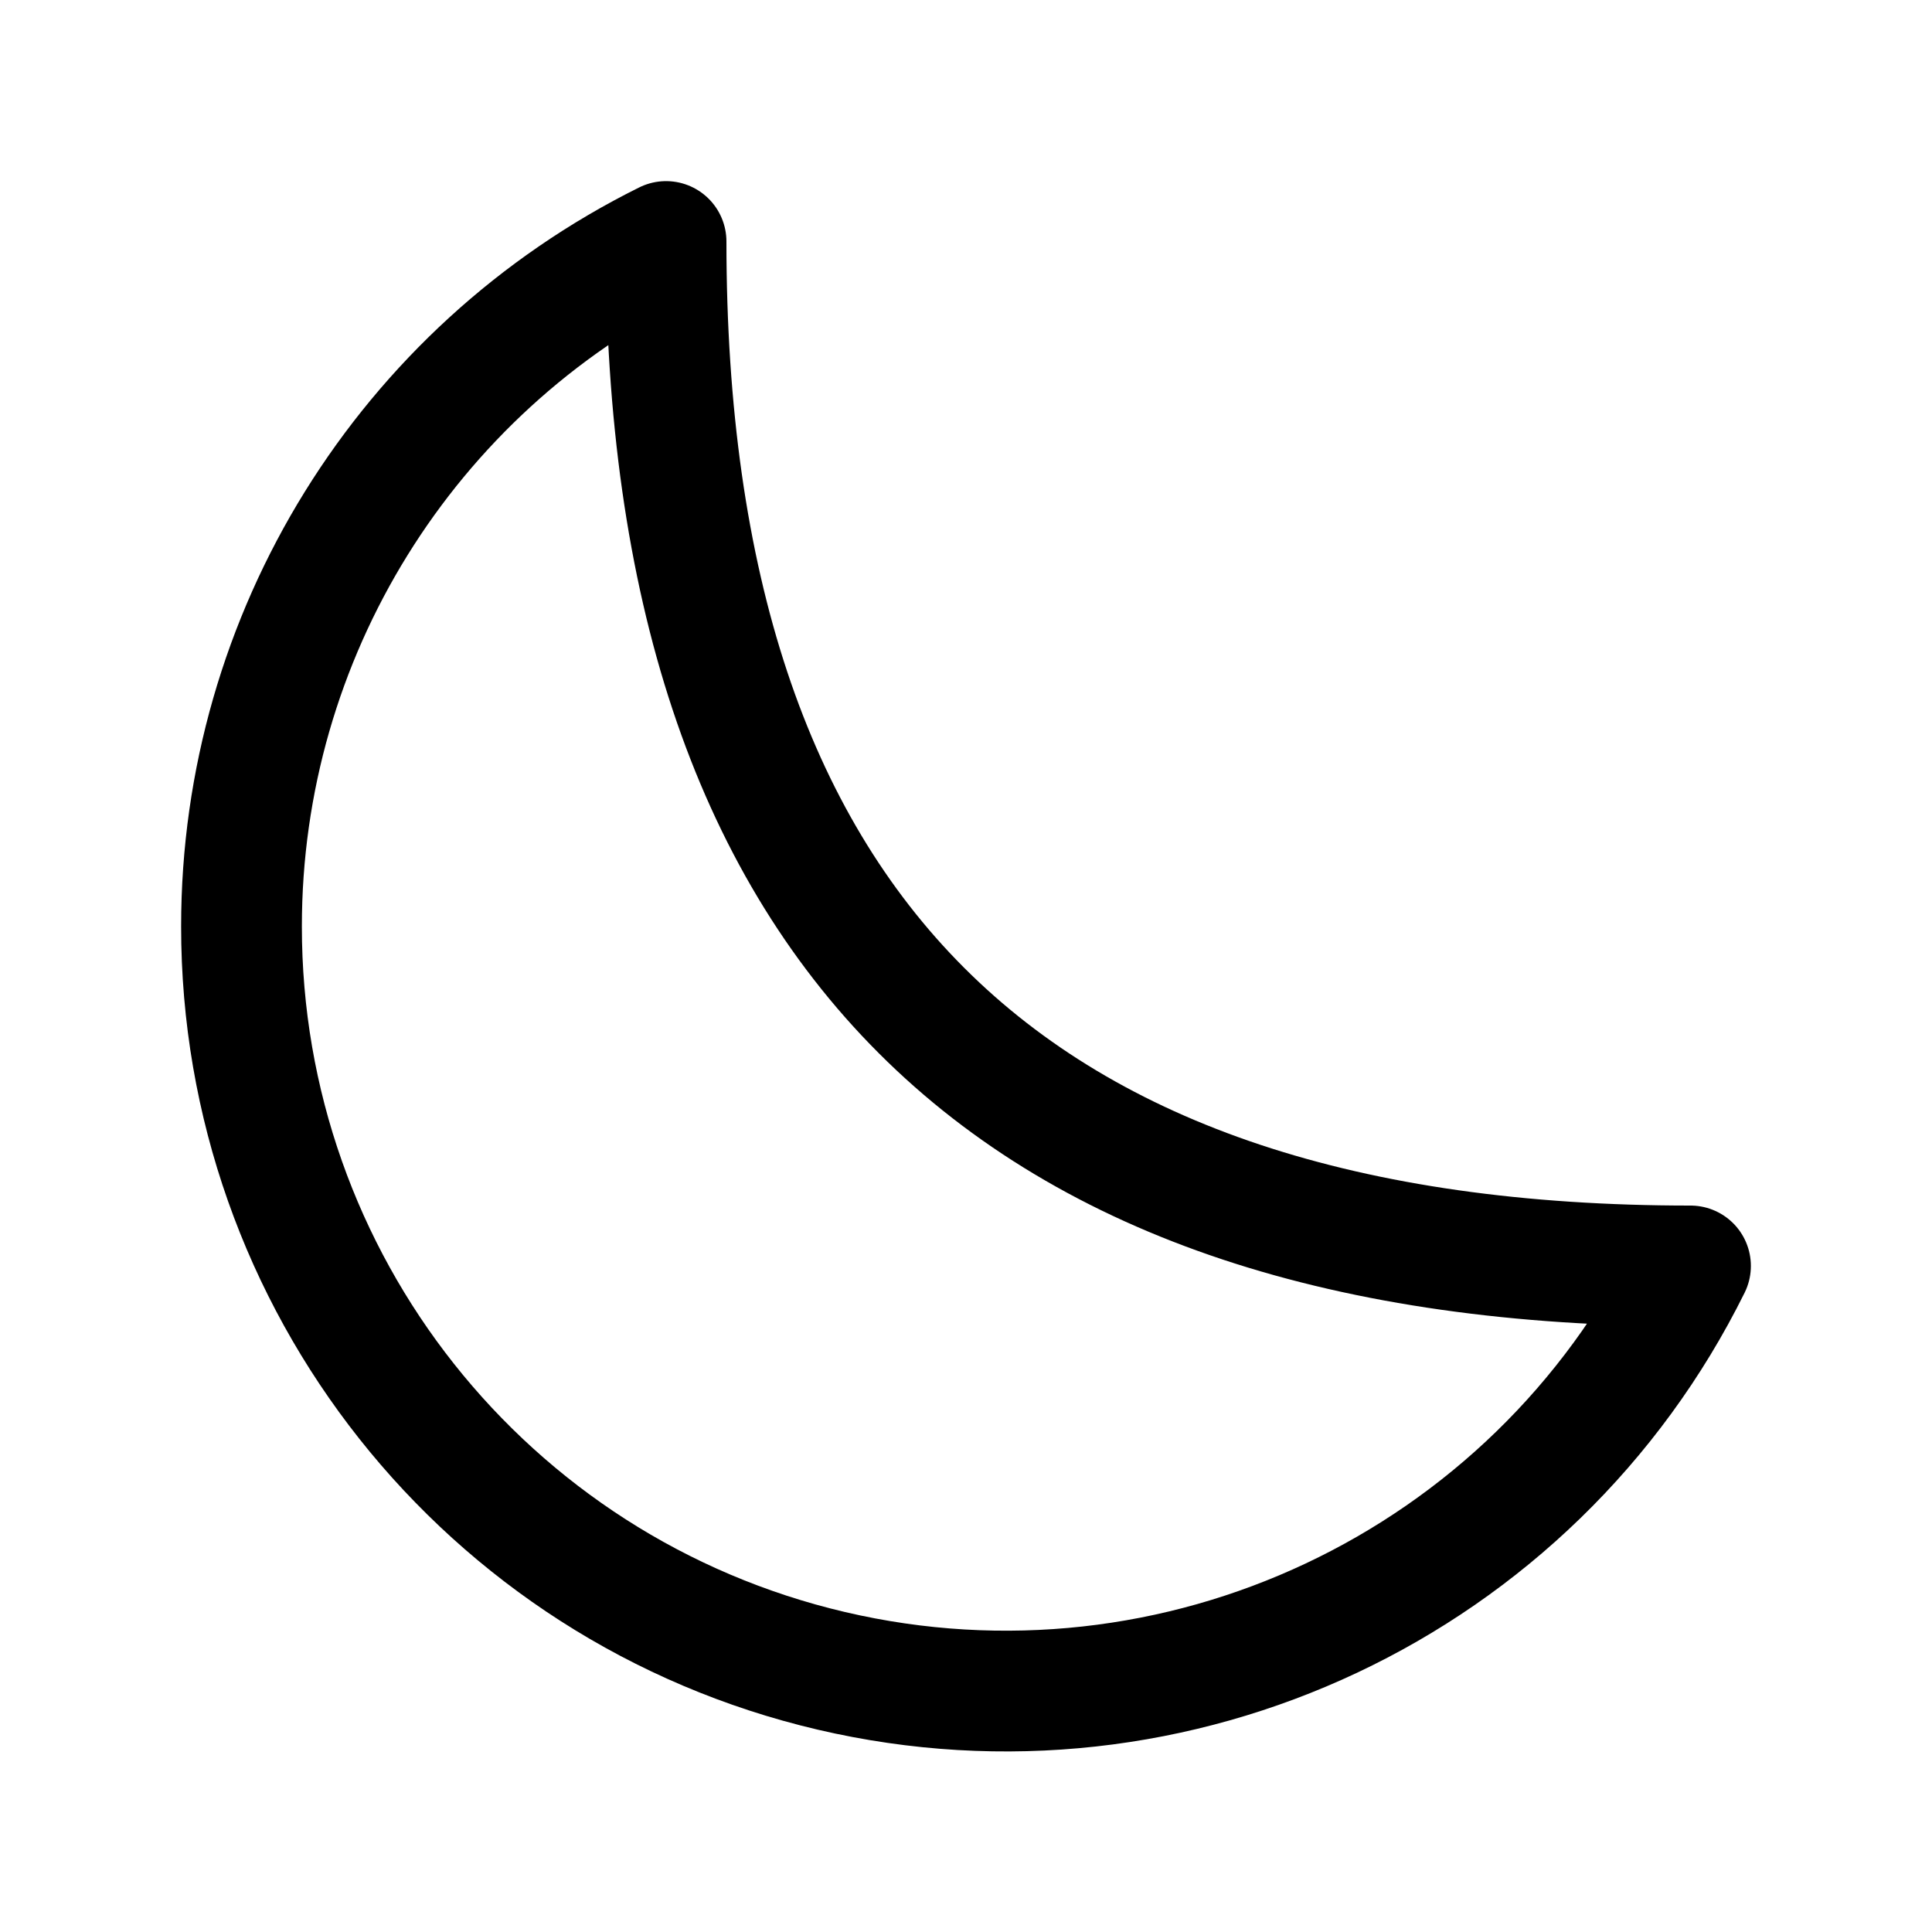
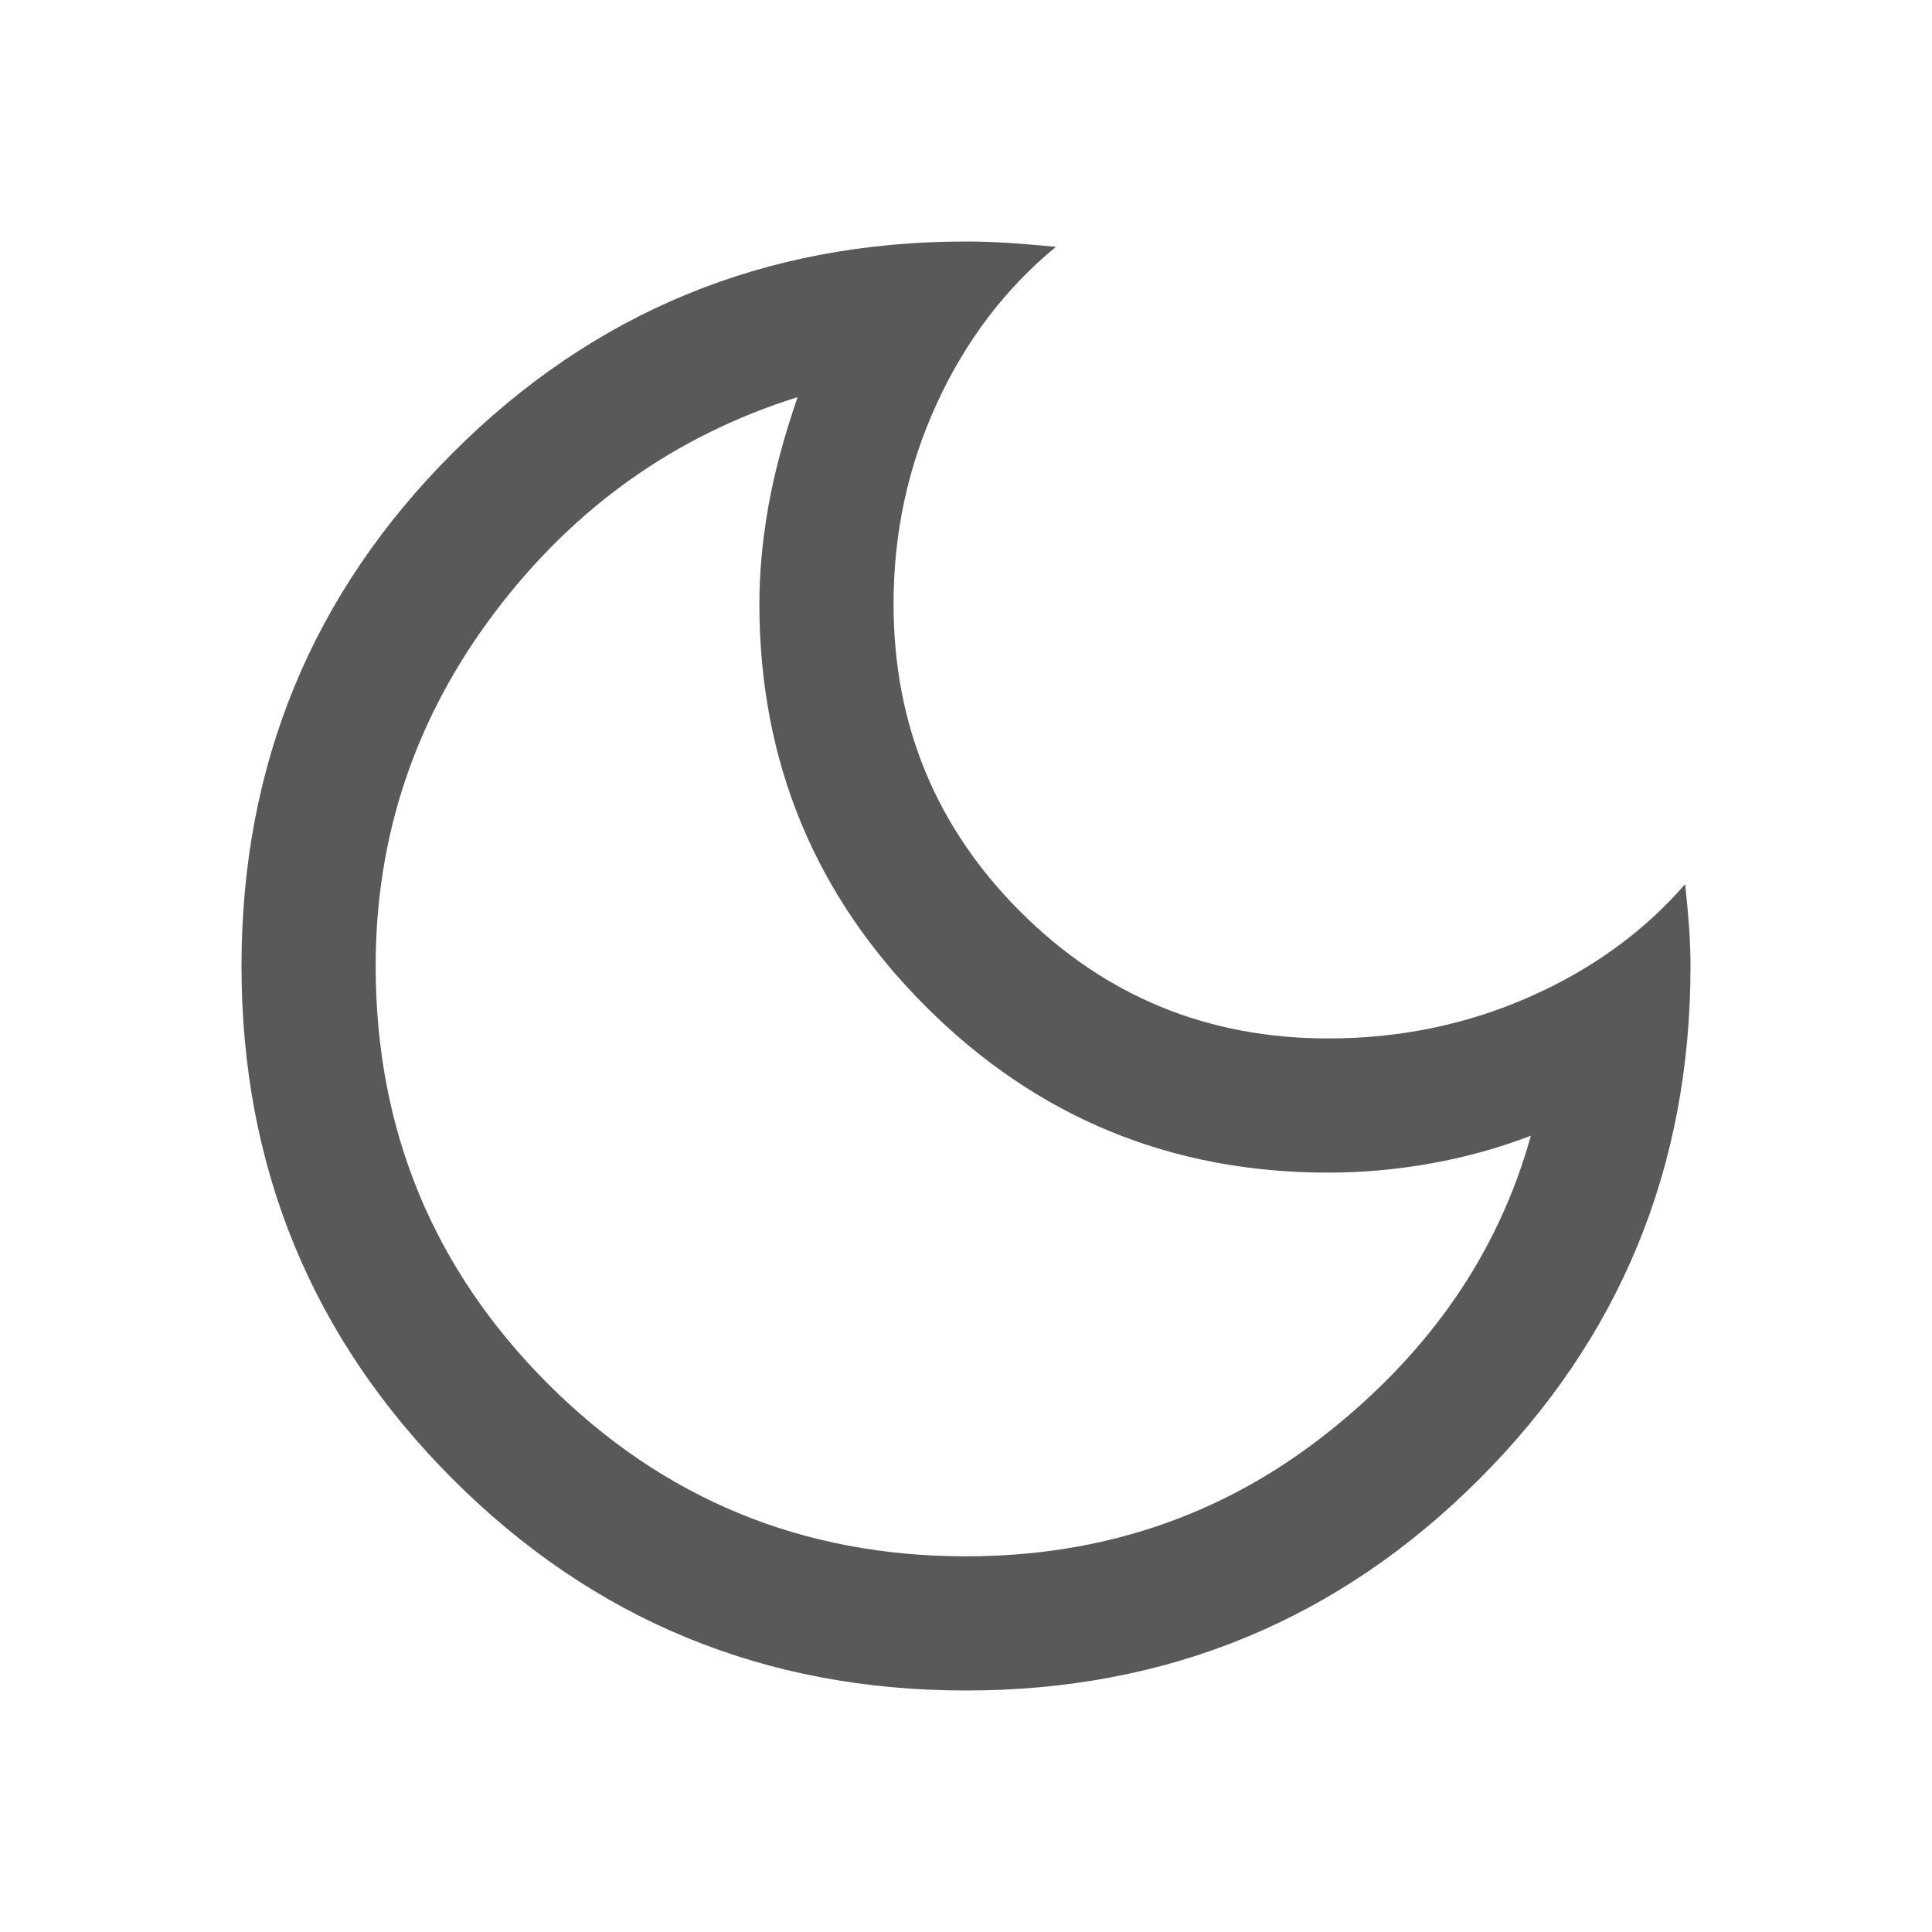
- <svg xmlns="http://www.w3.org/2000/svg" aria-hidden="true" role="img" class="iconify iconify--iconoir" width="100%" height="100%" preserveAspectRatio="xMidYMid meet" viewBox="0 0 24 24">
-   <path fill="none" stroke="currentColor" stroke-linecap="round" stroke-linejoin="round" stroke-width="1.5" d="M3 11.507a9.493 9.493 0 0 0 18 4.219c-8.507 0-12.726-4.22-12.726-12.726A9.494 9.494 0 0 0 3 11.507Z" />
+ <svg xmlns="http://www.w3.org/2000/svg" height="40px" viewBox="0 -960 960 960" width="40px" fill="#595959">
+   <path d="M480-120q-150 0-255-105T120-480q0-150 105-255t255-105q10 0 20.5.67 10.5.66 24.17 2-37.67 31-59.17 77.83T444-660q0 90 63 153t153 63q53 0 99.67-20.5 46.66-20.5 77.66-56.17 1.34 12.34 2 21.84.67 9.5.67 18.83 0 150-105 255T480-120Zm0-66.67q102 0 179.33-61.16Q736.67-309 760.67-395.67q-23.34 9-49.11 13.67-25.78 4.67-51.56 4.67-117.46 0-200.06-82.61-82.61-82.6-82.61-200.06 0-22.67 4.34-47.67 4.33-25 14.66-55-91.33 28.67-150.5 107-59.16 78.34-59.16 175.67 0 122 85.66 207.67Q358-186.67 480-186.67Zm-6-288Z" />
</svg>
